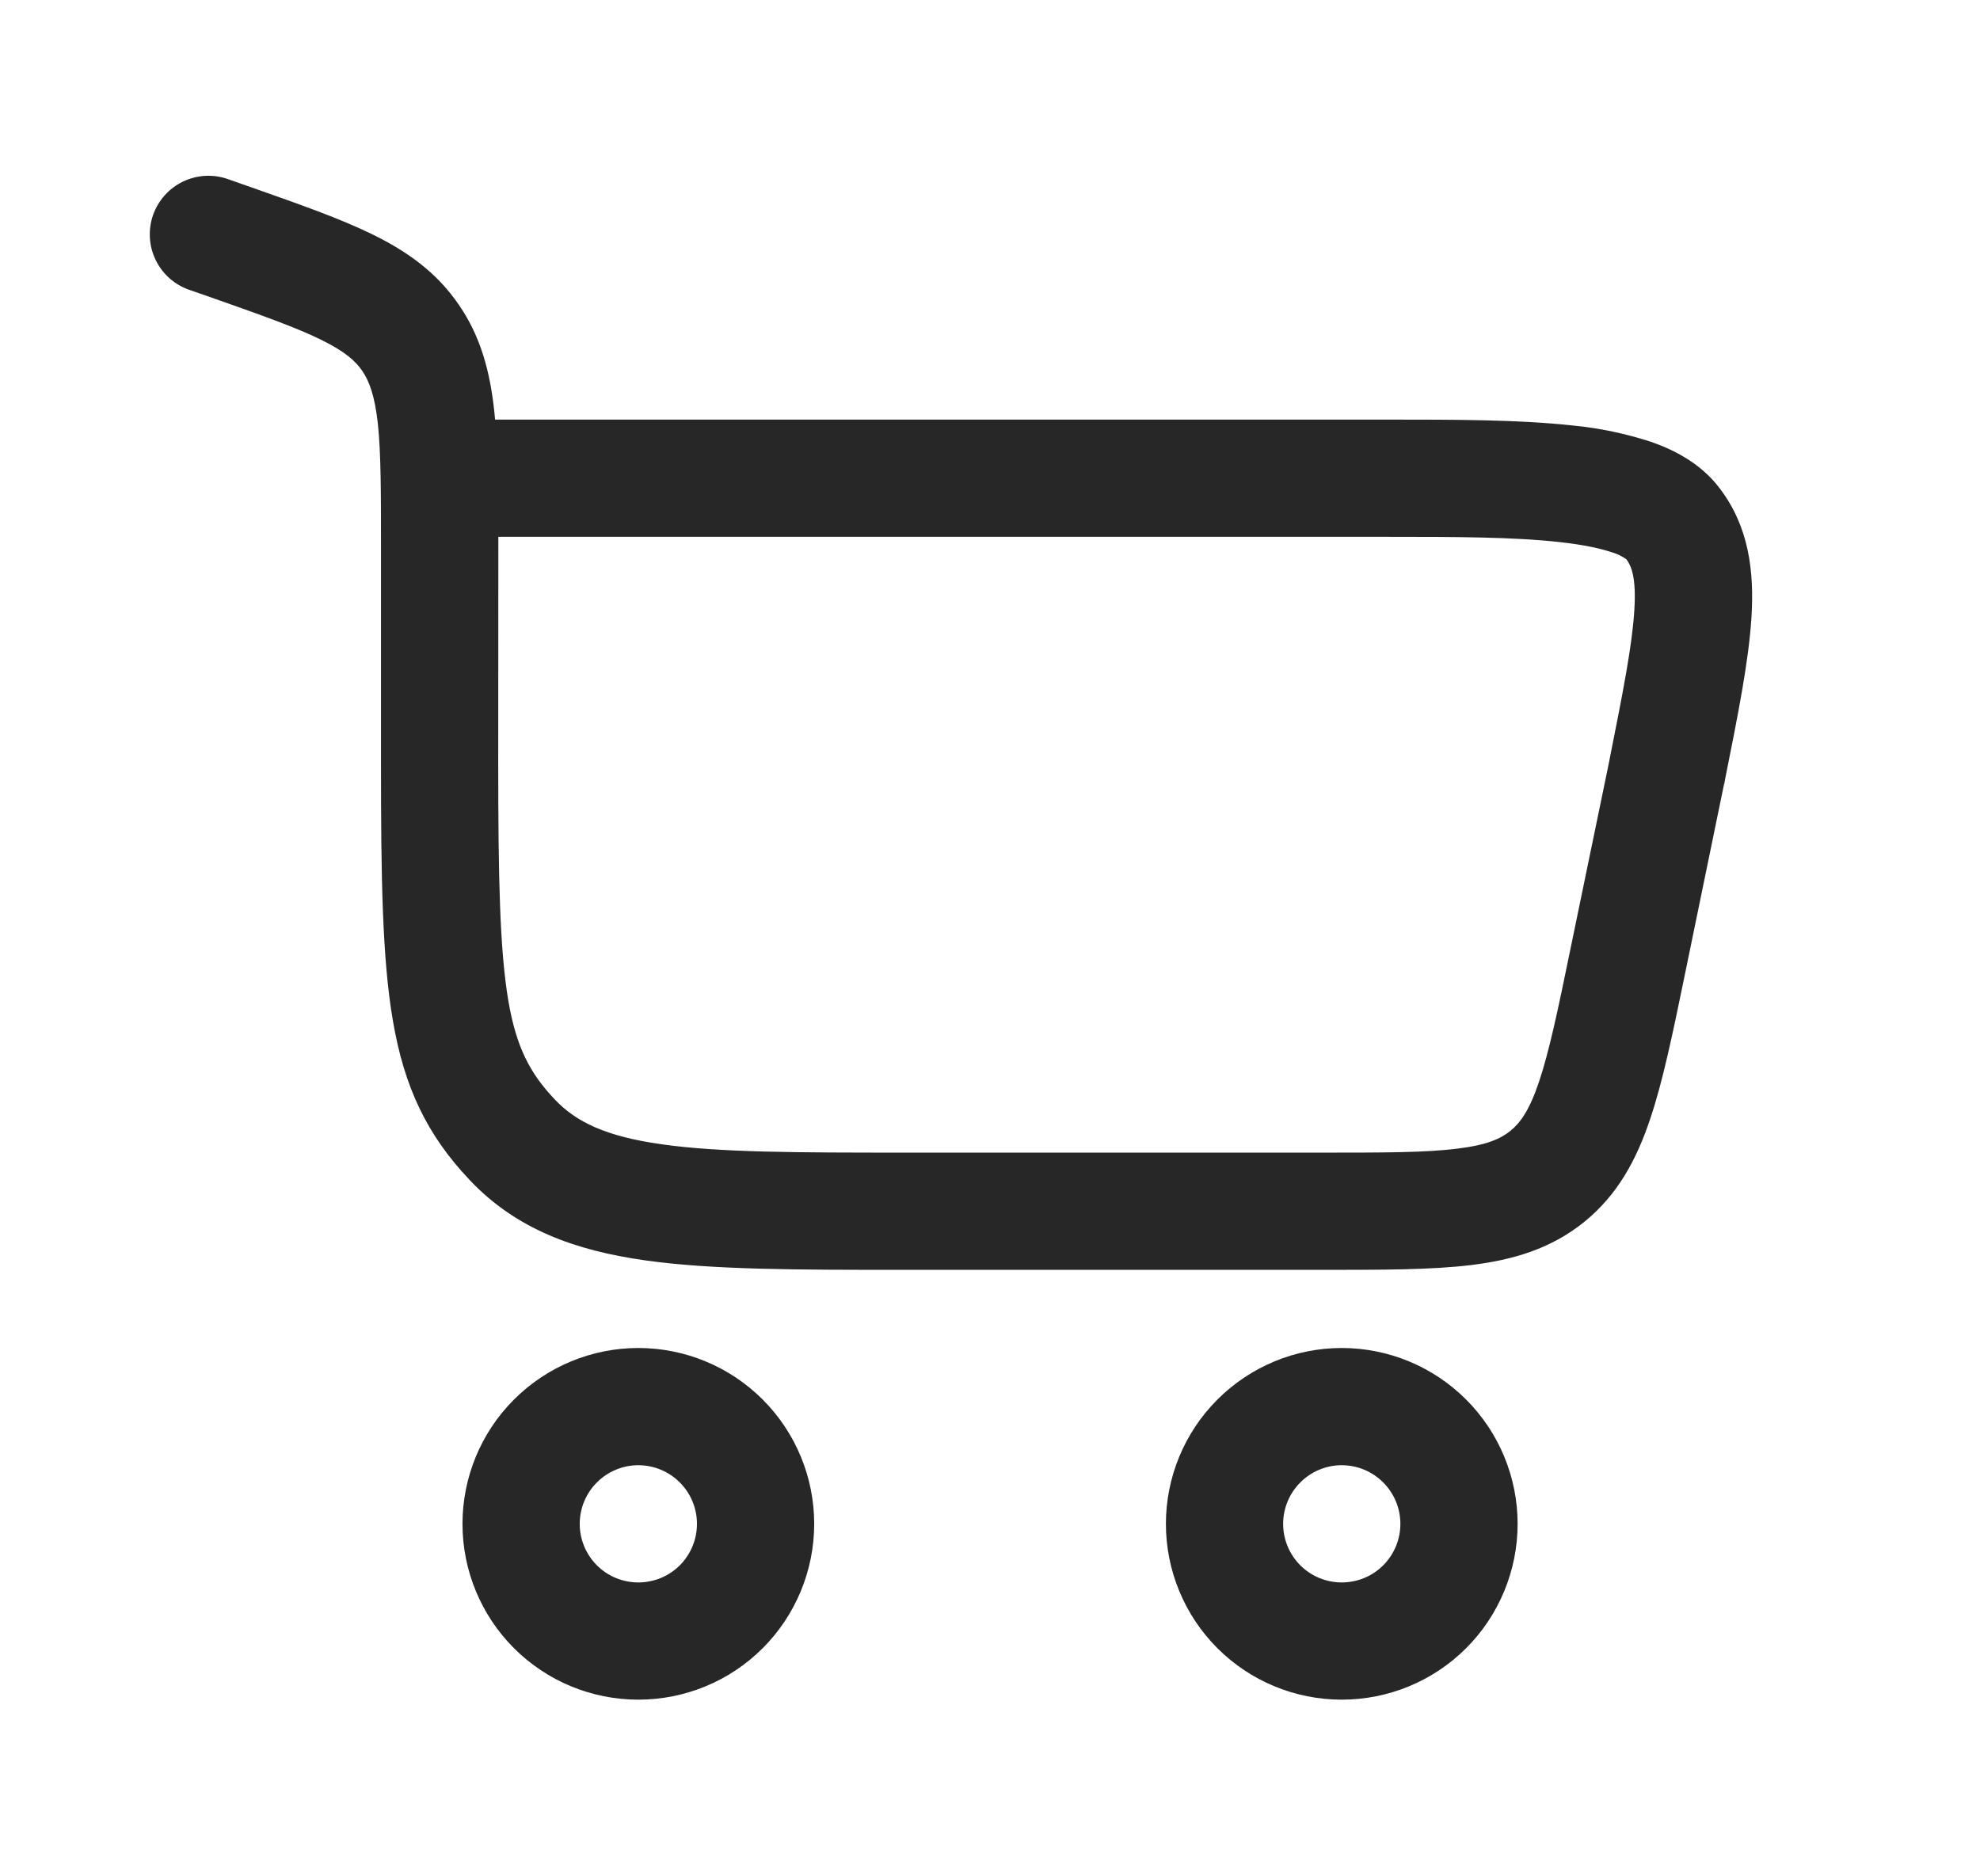
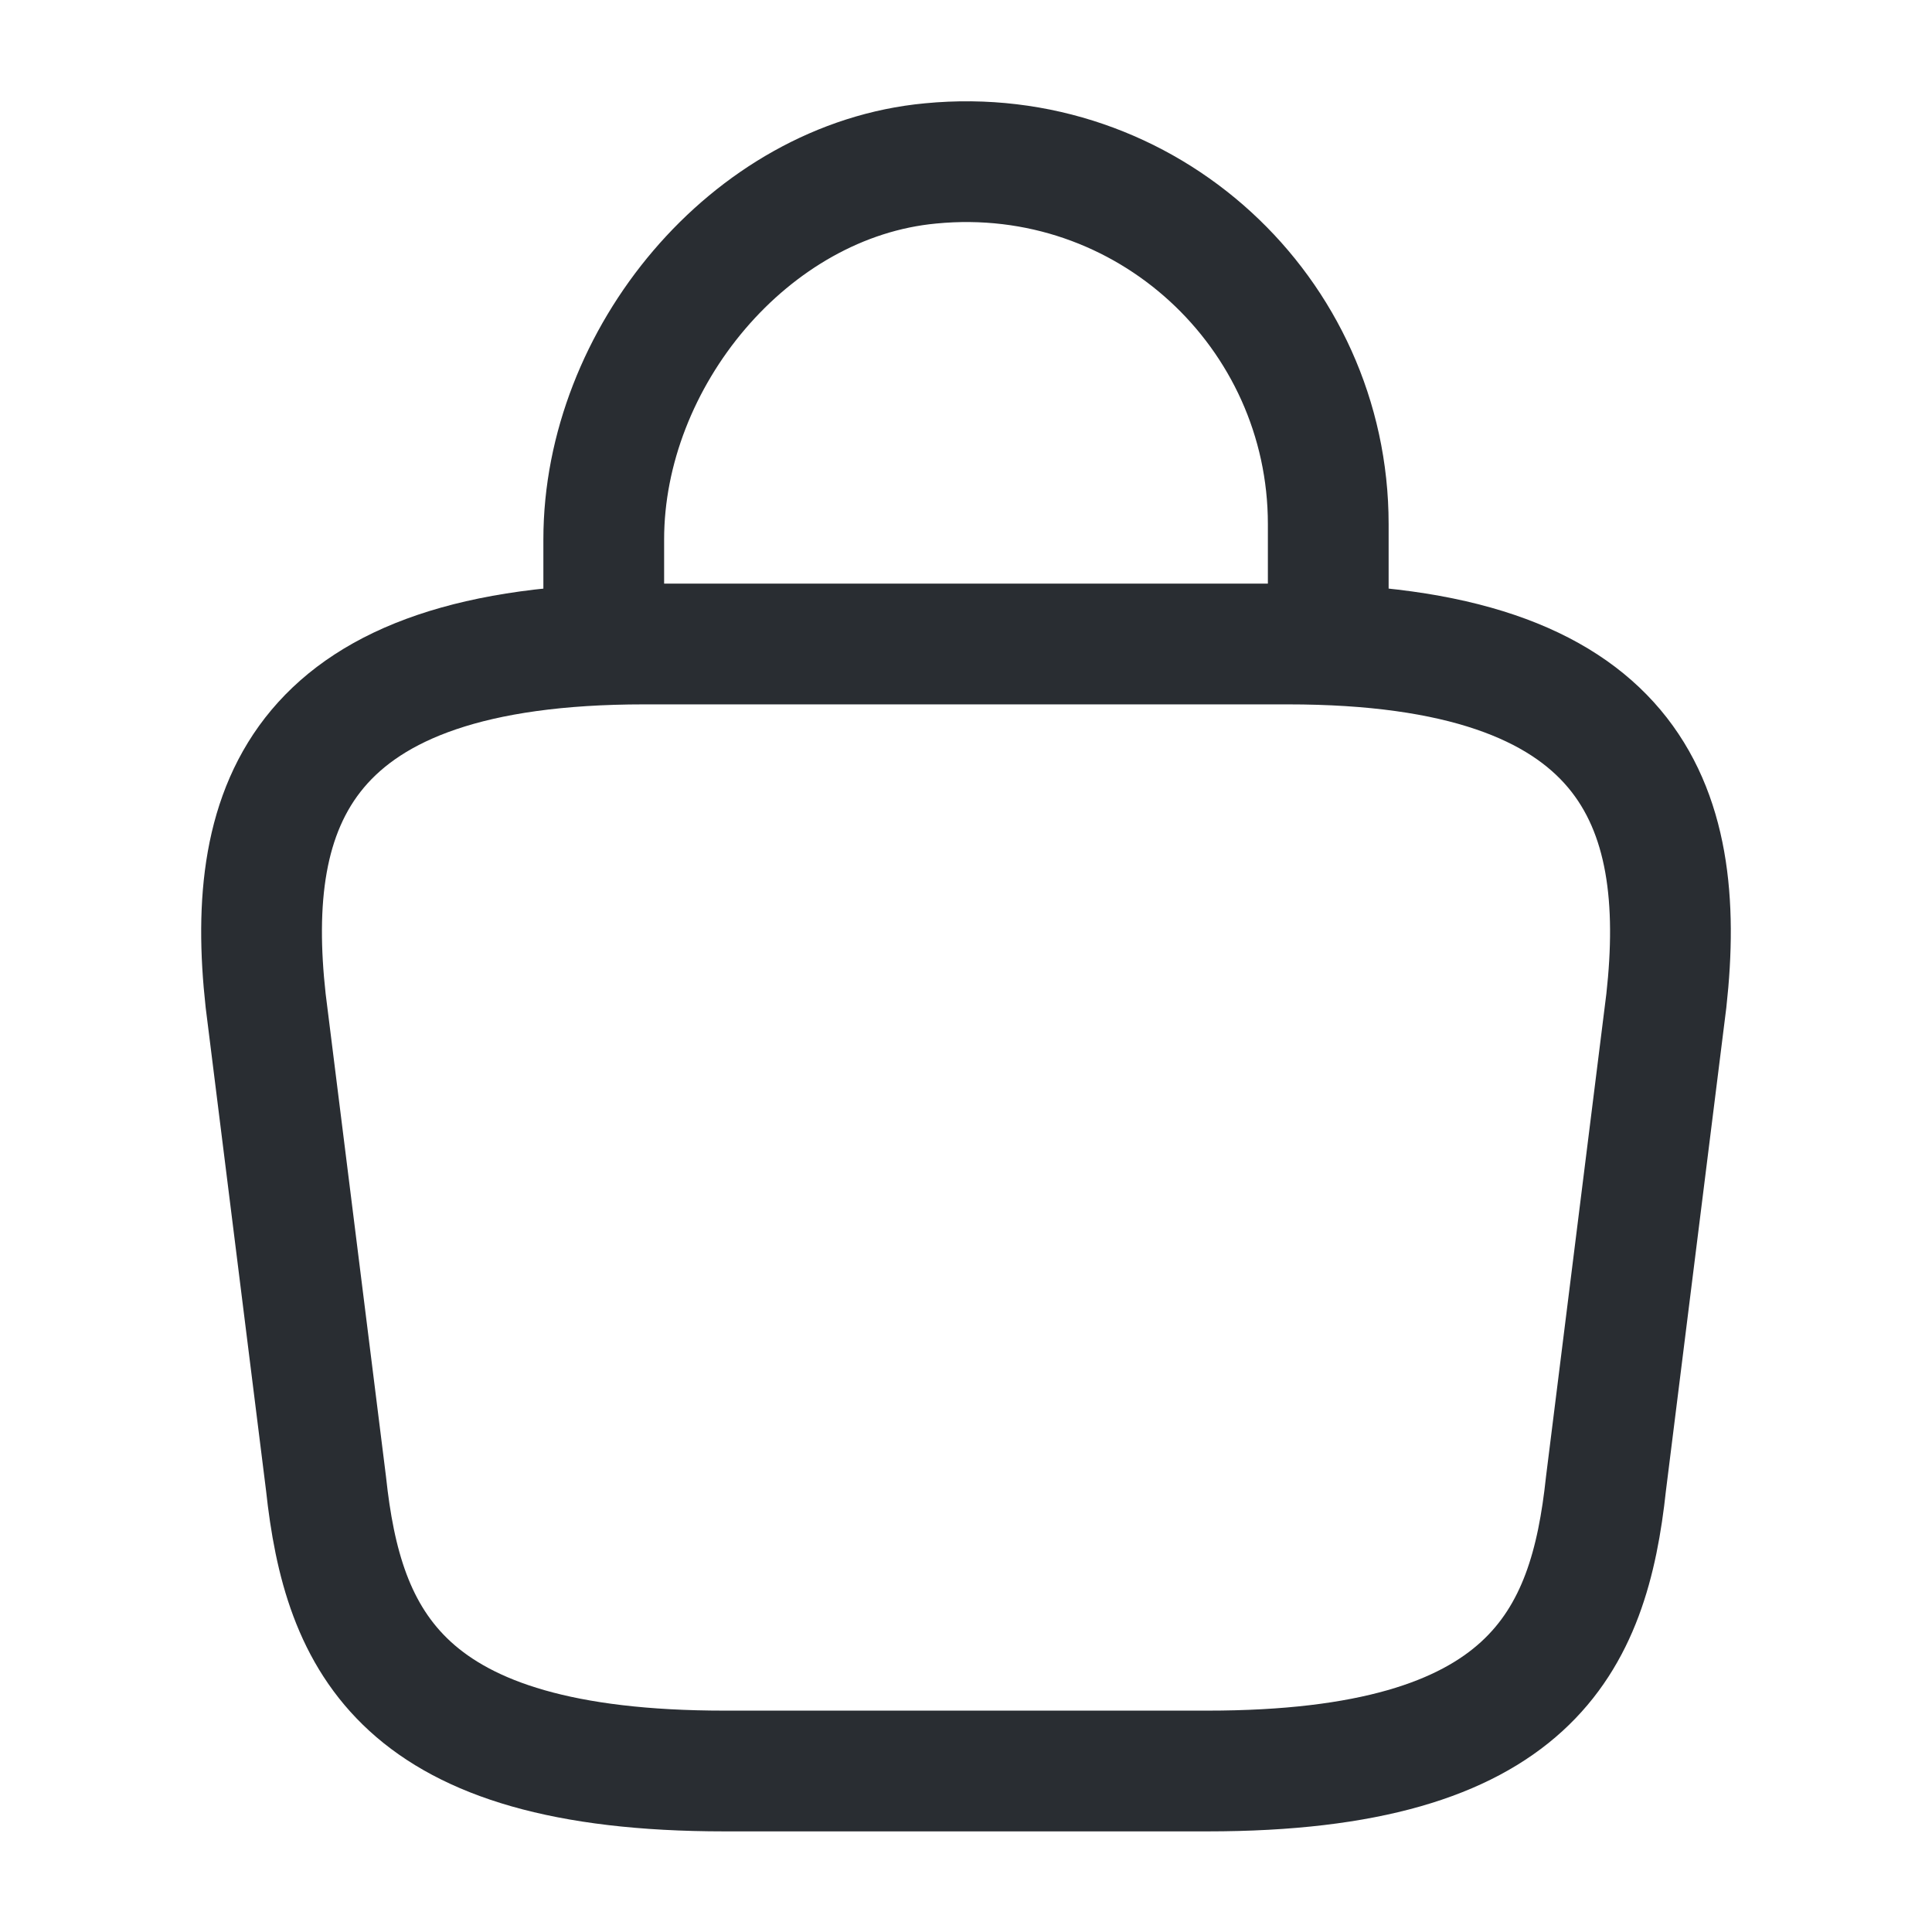
- <svg xmlns="http://www.w3.org/2000/svg" width="19" height="18" viewBox="0 0 19 18" fill="none">
-   <path fill-rule="evenodd" clip-rule="evenodd" d="M2.187 1.719C2.046 1.669 1.892 1.678 1.757 1.742C1.622 1.807 1.519 1.922 1.469 2.063C1.42 2.204 1.428 2.359 1.493 2.493C1.557 2.628 1.673 2.731 1.814 2.781L2.01 2.849C2.51 3.025 2.84 3.142 3.082 3.261C3.309 3.373 3.41 3.463 3.476 3.559C3.543 3.658 3.596 3.795 3.626 4.067C3.656 4.352 3.656 4.723 3.656 5.278V7.32C3.656 8.41 3.667 9.195 3.77 9.795C3.879 10.435 4.098 10.894 4.508 11.326C4.954 11.797 5.518 12.001 6.191 12.096C6.834 12.187 7.652 12.187 8.66 12.187H12.715C13.271 12.187 13.739 12.187 14.117 12.141C14.52 12.092 14.886 11.984 15.206 11.724C15.526 11.463 15.705 11.126 15.834 10.742C15.956 10.381 16.051 9.922 16.163 9.377L16.544 7.525L16.546 7.522L16.553 7.483C16.677 6.864 16.781 6.343 16.807 5.925C16.834 5.485 16.784 5.052 16.497 4.68C16.321 4.45 16.073 4.321 15.848 4.242C15.604 4.162 15.352 4.109 15.096 4.084C14.581 4.027 13.955 4.027 13.341 4.027H4.751C4.748 4 4.746 3.973 4.743 3.946C4.703 3.574 4.616 3.234 4.403 2.925C4.19 2.613 3.907 2.413 3.577 2.251C3.268 2.099 2.875 1.961 2.412 1.798L2.187 1.719ZM4.782 5.152H13.317C13.959 5.152 14.525 5.153 14.971 5.203C15.193 5.228 15.359 5.263 15.475 5.303C15.522 5.317 15.567 5.339 15.607 5.368C15.653 5.429 15.703 5.54 15.683 5.856C15.663 6.189 15.576 6.633 15.443 7.3V7.302L15.068 9.117C14.948 9.704 14.865 10.094 14.768 10.383C14.676 10.657 14.589 10.775 14.495 10.852C14.402 10.928 14.268 10.99 13.982 11.024C13.679 11.062 13.28 11.062 12.681 11.062H8.704C7.641 11.062 6.904 11.061 6.349 10.982C5.812 10.906 5.529 10.768 5.324 10.552C5.084 10.299 4.955 10.051 4.878 9.605C4.796 9.118 4.781 8.437 4.781 7.32L4.782 5.152ZM6.125 16.312C5.678 16.312 5.249 16.135 4.932 15.818C4.616 15.502 4.438 15.072 4.438 14.625C4.438 14.177 4.616 13.748 4.932 13.432C5.249 13.115 5.678 12.937 6.125 12.937C6.573 12.937 7.002 13.115 7.319 13.432C7.635 13.748 7.813 14.177 7.813 14.625C7.813 15.072 7.635 15.502 7.319 15.818C7.002 16.135 6.573 16.312 6.125 16.312ZM5.563 14.625C5.563 14.774 5.622 14.917 5.728 15.023C5.833 15.128 5.976 15.187 6.125 15.187C6.275 15.187 6.418 15.128 6.523 15.023C6.629 14.917 6.688 14.774 6.688 14.625C6.688 14.476 6.629 14.333 6.523 14.227C6.418 14.122 6.275 14.062 6.125 14.062C5.976 14.062 5.833 14.122 5.728 14.227C5.622 14.333 5.563 14.476 5.563 14.625ZM12.875 16.312C12.428 16.312 11.999 16.135 11.682 15.818C11.366 15.502 11.188 15.072 11.188 14.625C11.188 14.177 11.366 13.748 11.682 13.432C11.999 13.115 12.428 12.937 12.875 12.937C13.323 12.937 13.752 13.115 14.069 13.432C14.385 13.748 14.563 14.177 14.563 14.625C14.563 15.072 14.385 15.502 14.069 15.818C13.752 16.135 13.323 16.312 12.875 16.312ZM12.313 14.625C12.313 14.774 12.372 14.917 12.478 15.023C12.583 15.128 12.726 15.187 12.875 15.187C13.025 15.187 13.168 15.128 13.273 15.023C13.379 14.917 13.438 14.774 13.438 14.625C13.438 14.476 13.379 14.333 13.273 14.227C13.168 14.122 13.025 14.062 12.875 14.062C12.726 14.062 12.583 14.122 12.478 14.227C12.372 14.333 12.313 14.476 12.313 14.625Z" fill="#272727" />
+ <svg xmlns="http://www.w3.org/2000/svg" width="24" height="24" viewBox="0 0 24 24" fill="none">
+   <path d="M7.5 7.67V6.7C7.5 4.45 9.31 2.24 11.56 2.03C14.24 1.77 16.5 3.88 16.5 6.51V7.89" stroke="#292D32" stroke-width="1.5" stroke-miterlimit="10" stroke-linecap="round" stroke-linejoin="round" />
+   <path d="M9 22H15C19.02 22 19.74 20.39 19.95 18.43L20.7 12.43C20.97 9.99 20.27 8 16 8H8C3.73 8 3.03 9.99 3.3 12.43L4.05 18.43C4.26 20.39 4.98 22 9 22Z" stroke="#292D32" stroke-width="1.5" stroke-miterlimit="10" stroke-linecap="round" stroke-linejoin="round" />
</svg>
